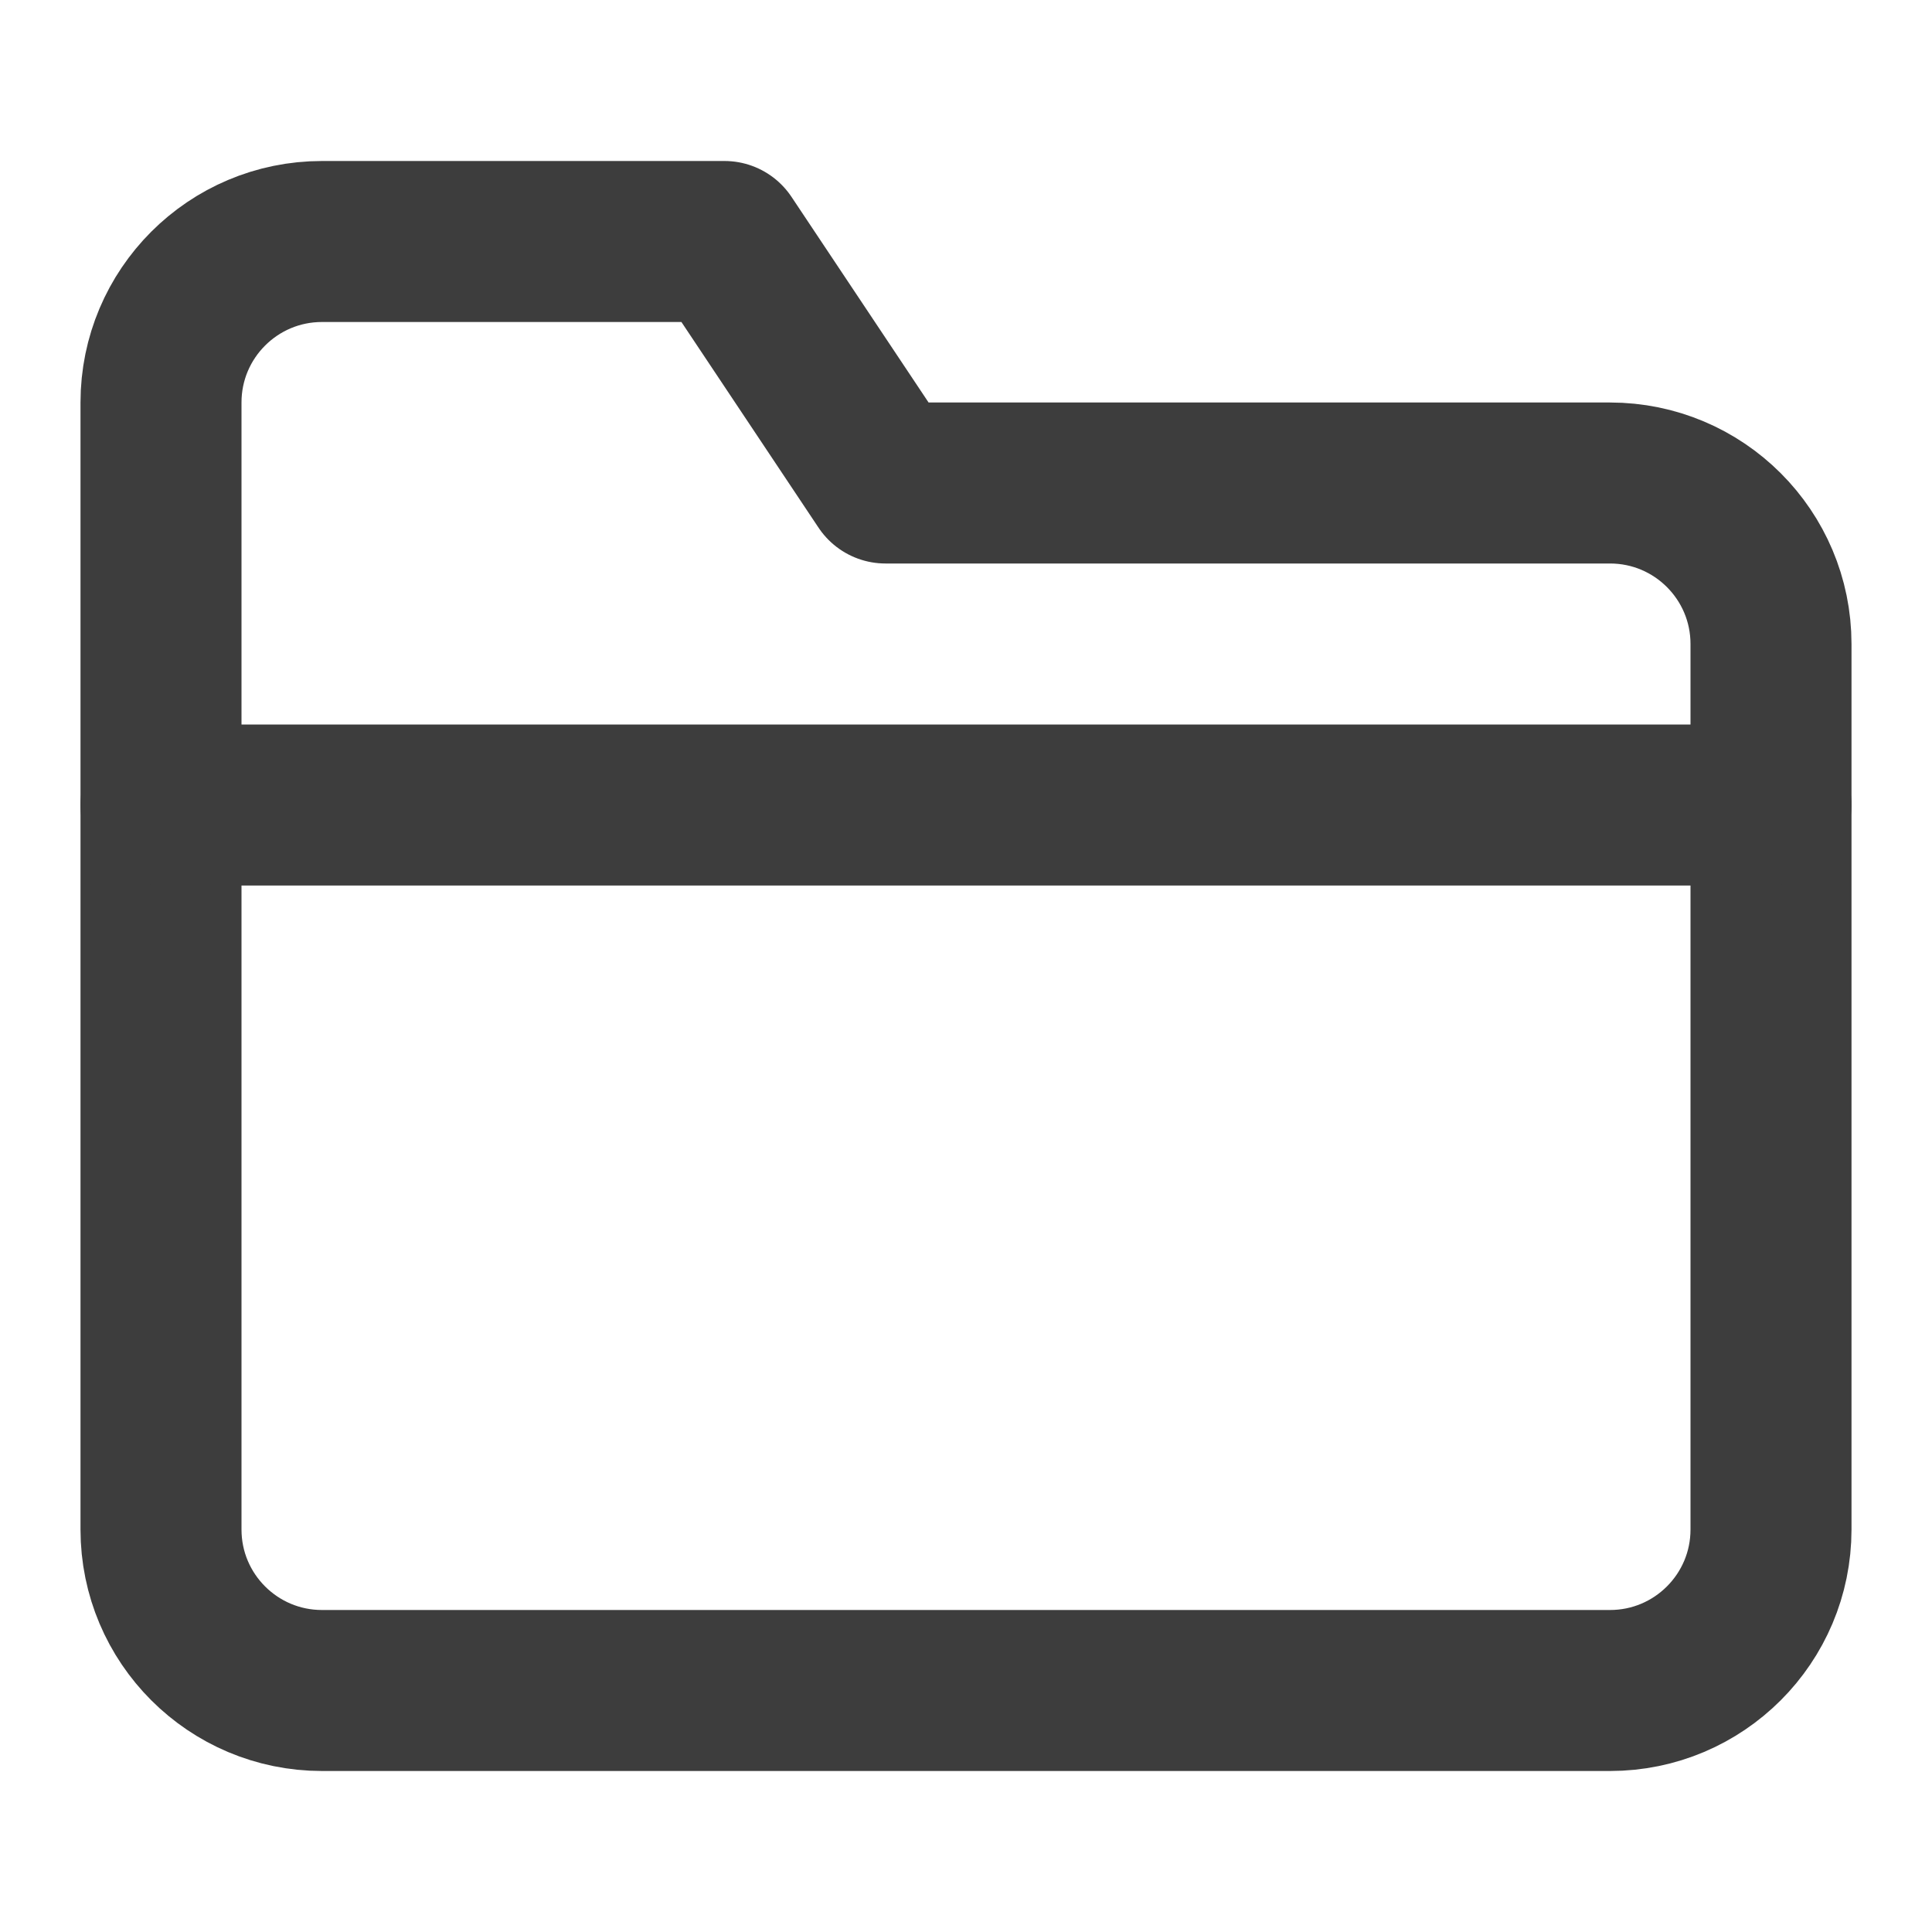
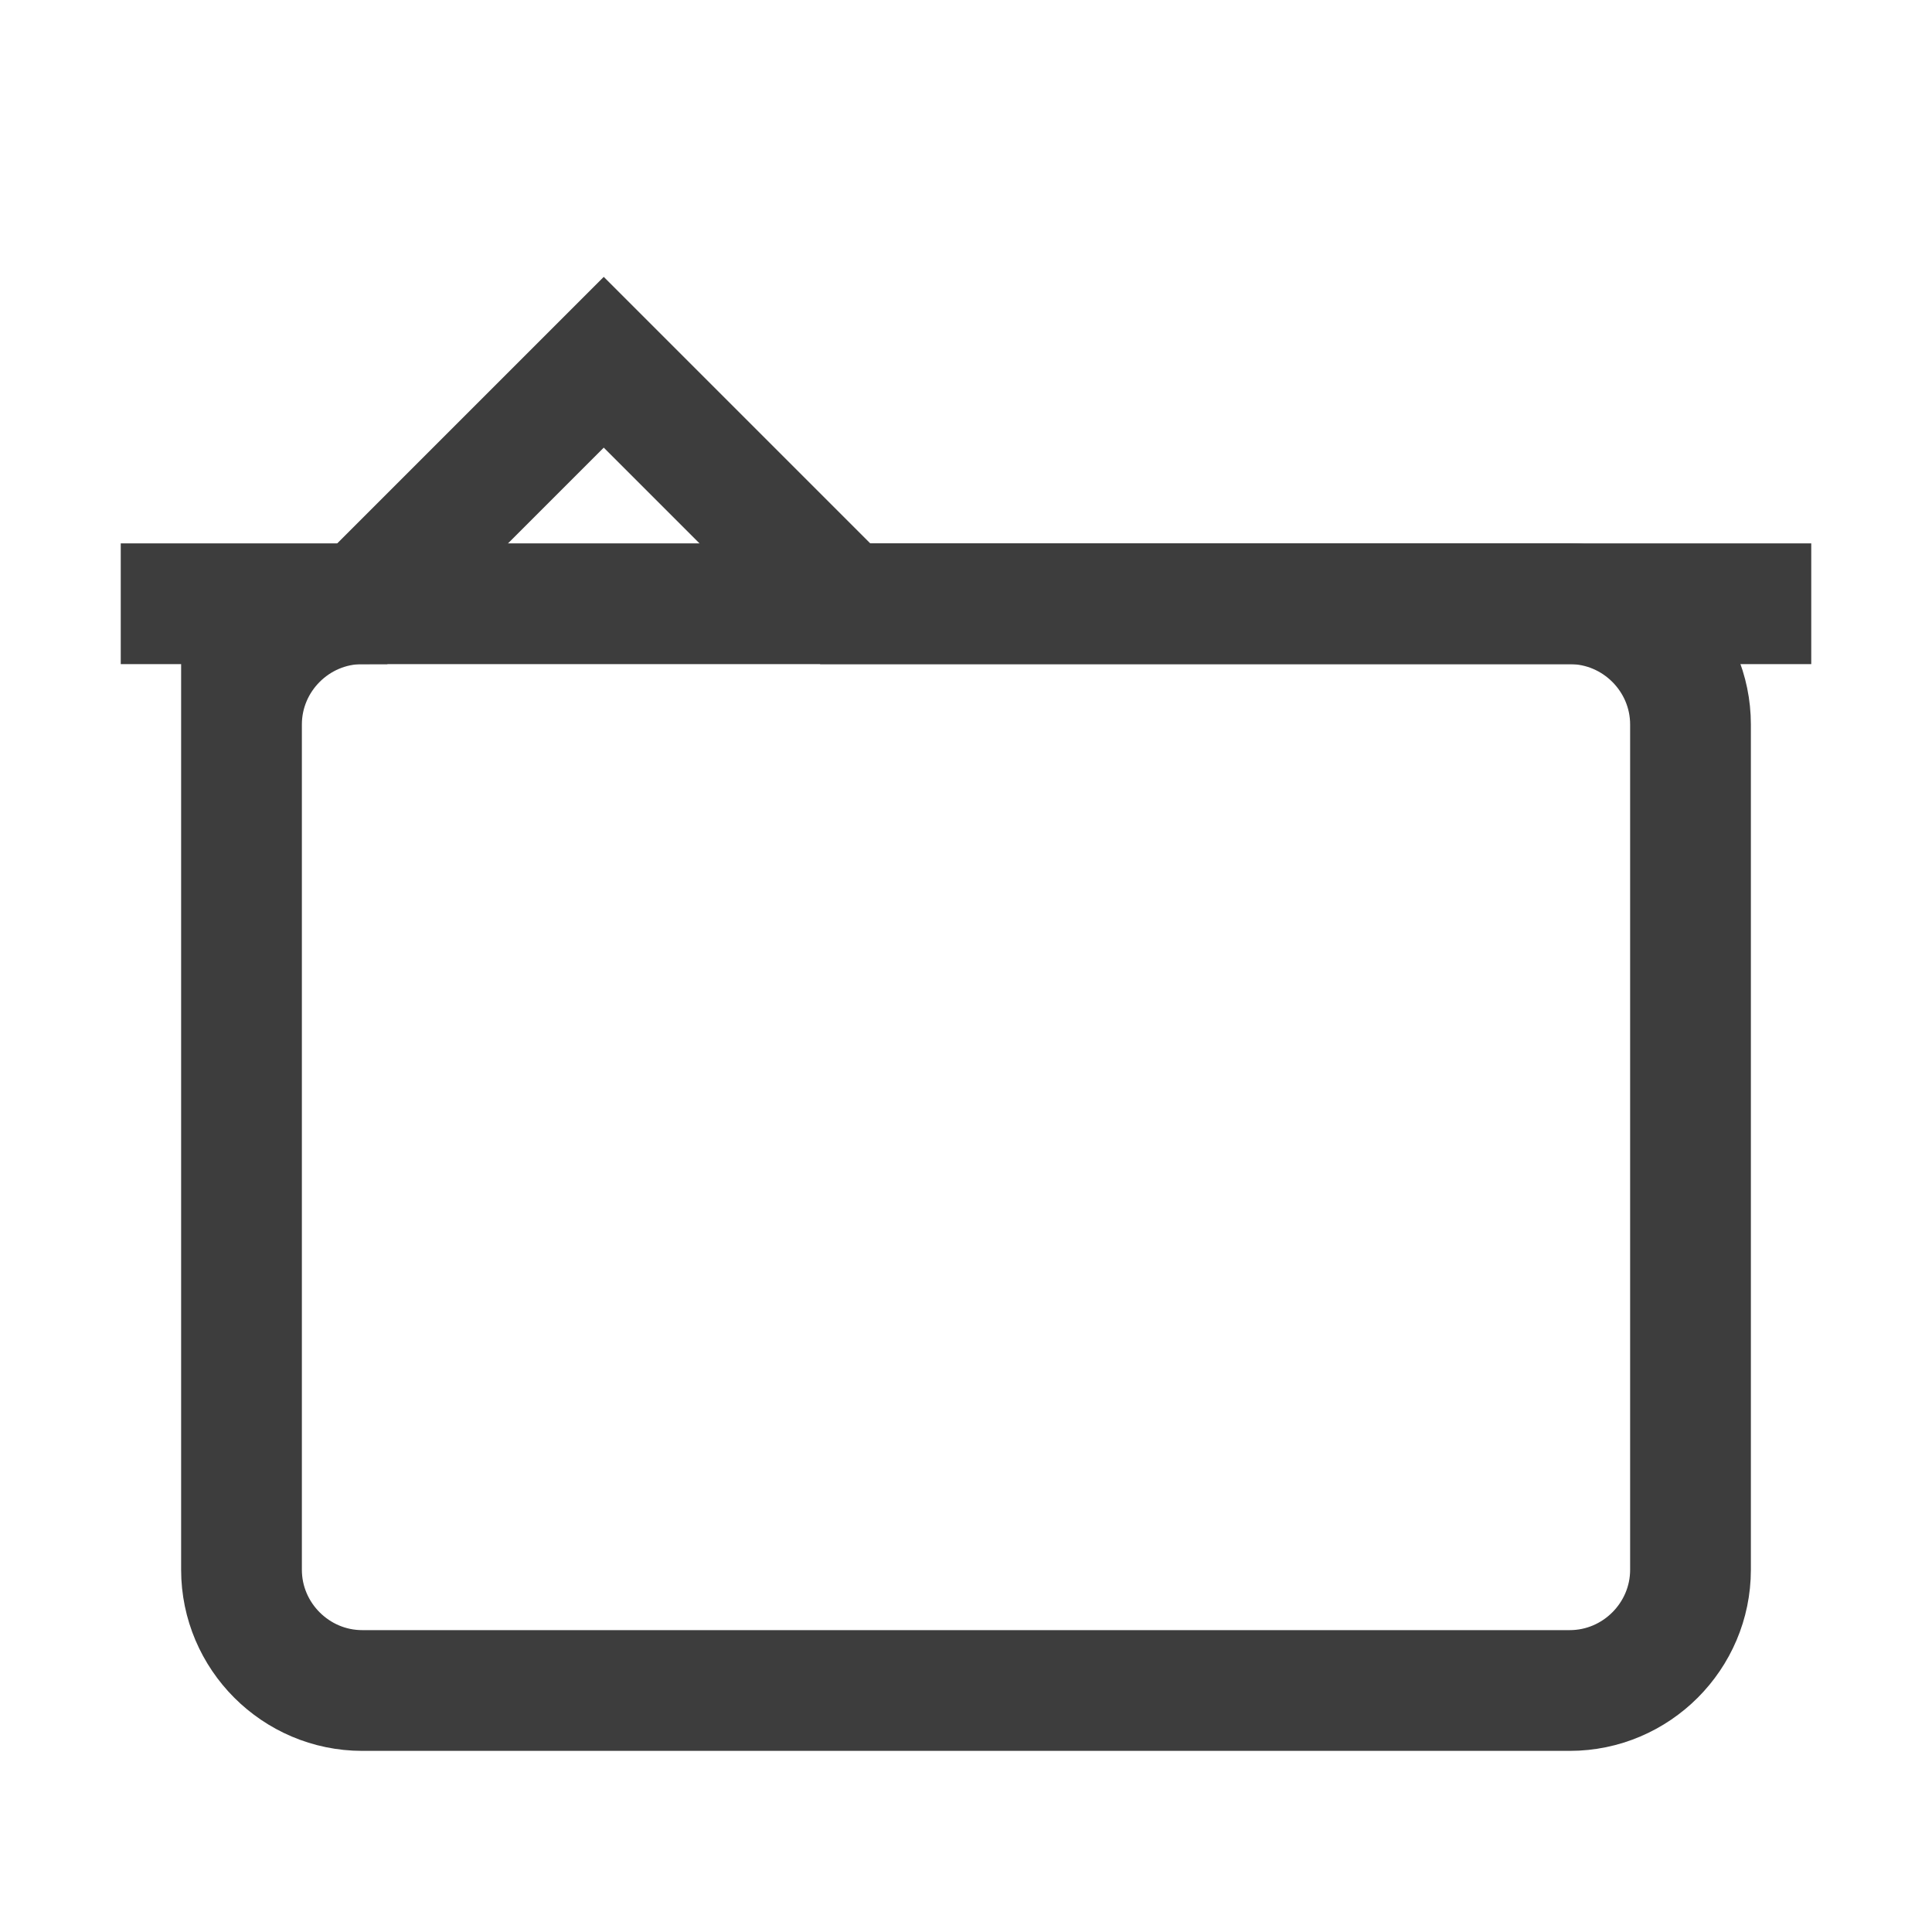
- <svg xmlns="http://www.w3.org/2000/svg" width="24" height="24" viewBox="0 0 24 24" fill="none" stroke="#3d3d3d" stroke-width="2" stroke-linecap="round" stroke-linejoin="round">
-   <path d="M22 19a2 2 0 0 1-2 2H4a2 2 0 0 1-2-2V5a2 2 0 0 1 2-2h5l2 3h9a2 2 0 0 1 2 2z" />
-   <path d="M2 10h20" />
+ <svg xmlns="http://www.w3.org/2000/svg" width="32" height="32" viewBox="0 0 32 32" fill="none">
+   <path d="M4 10L4 26C4 27.1 4.9 28 6 28L26 28C27.1 28 28 27.1 28 26L28 12C28 10.9 27.1 10 26 10L14 10L10 6L6 10C4.9 10 4 10.9 4 12L4 10Z" stroke="#3d3d3d" stroke-width="2" fill="none" />
+   <line x1="2" y1="10" x2="30" y2="10" stroke="#3d3d3d" stroke-width="2" />
</svg>
